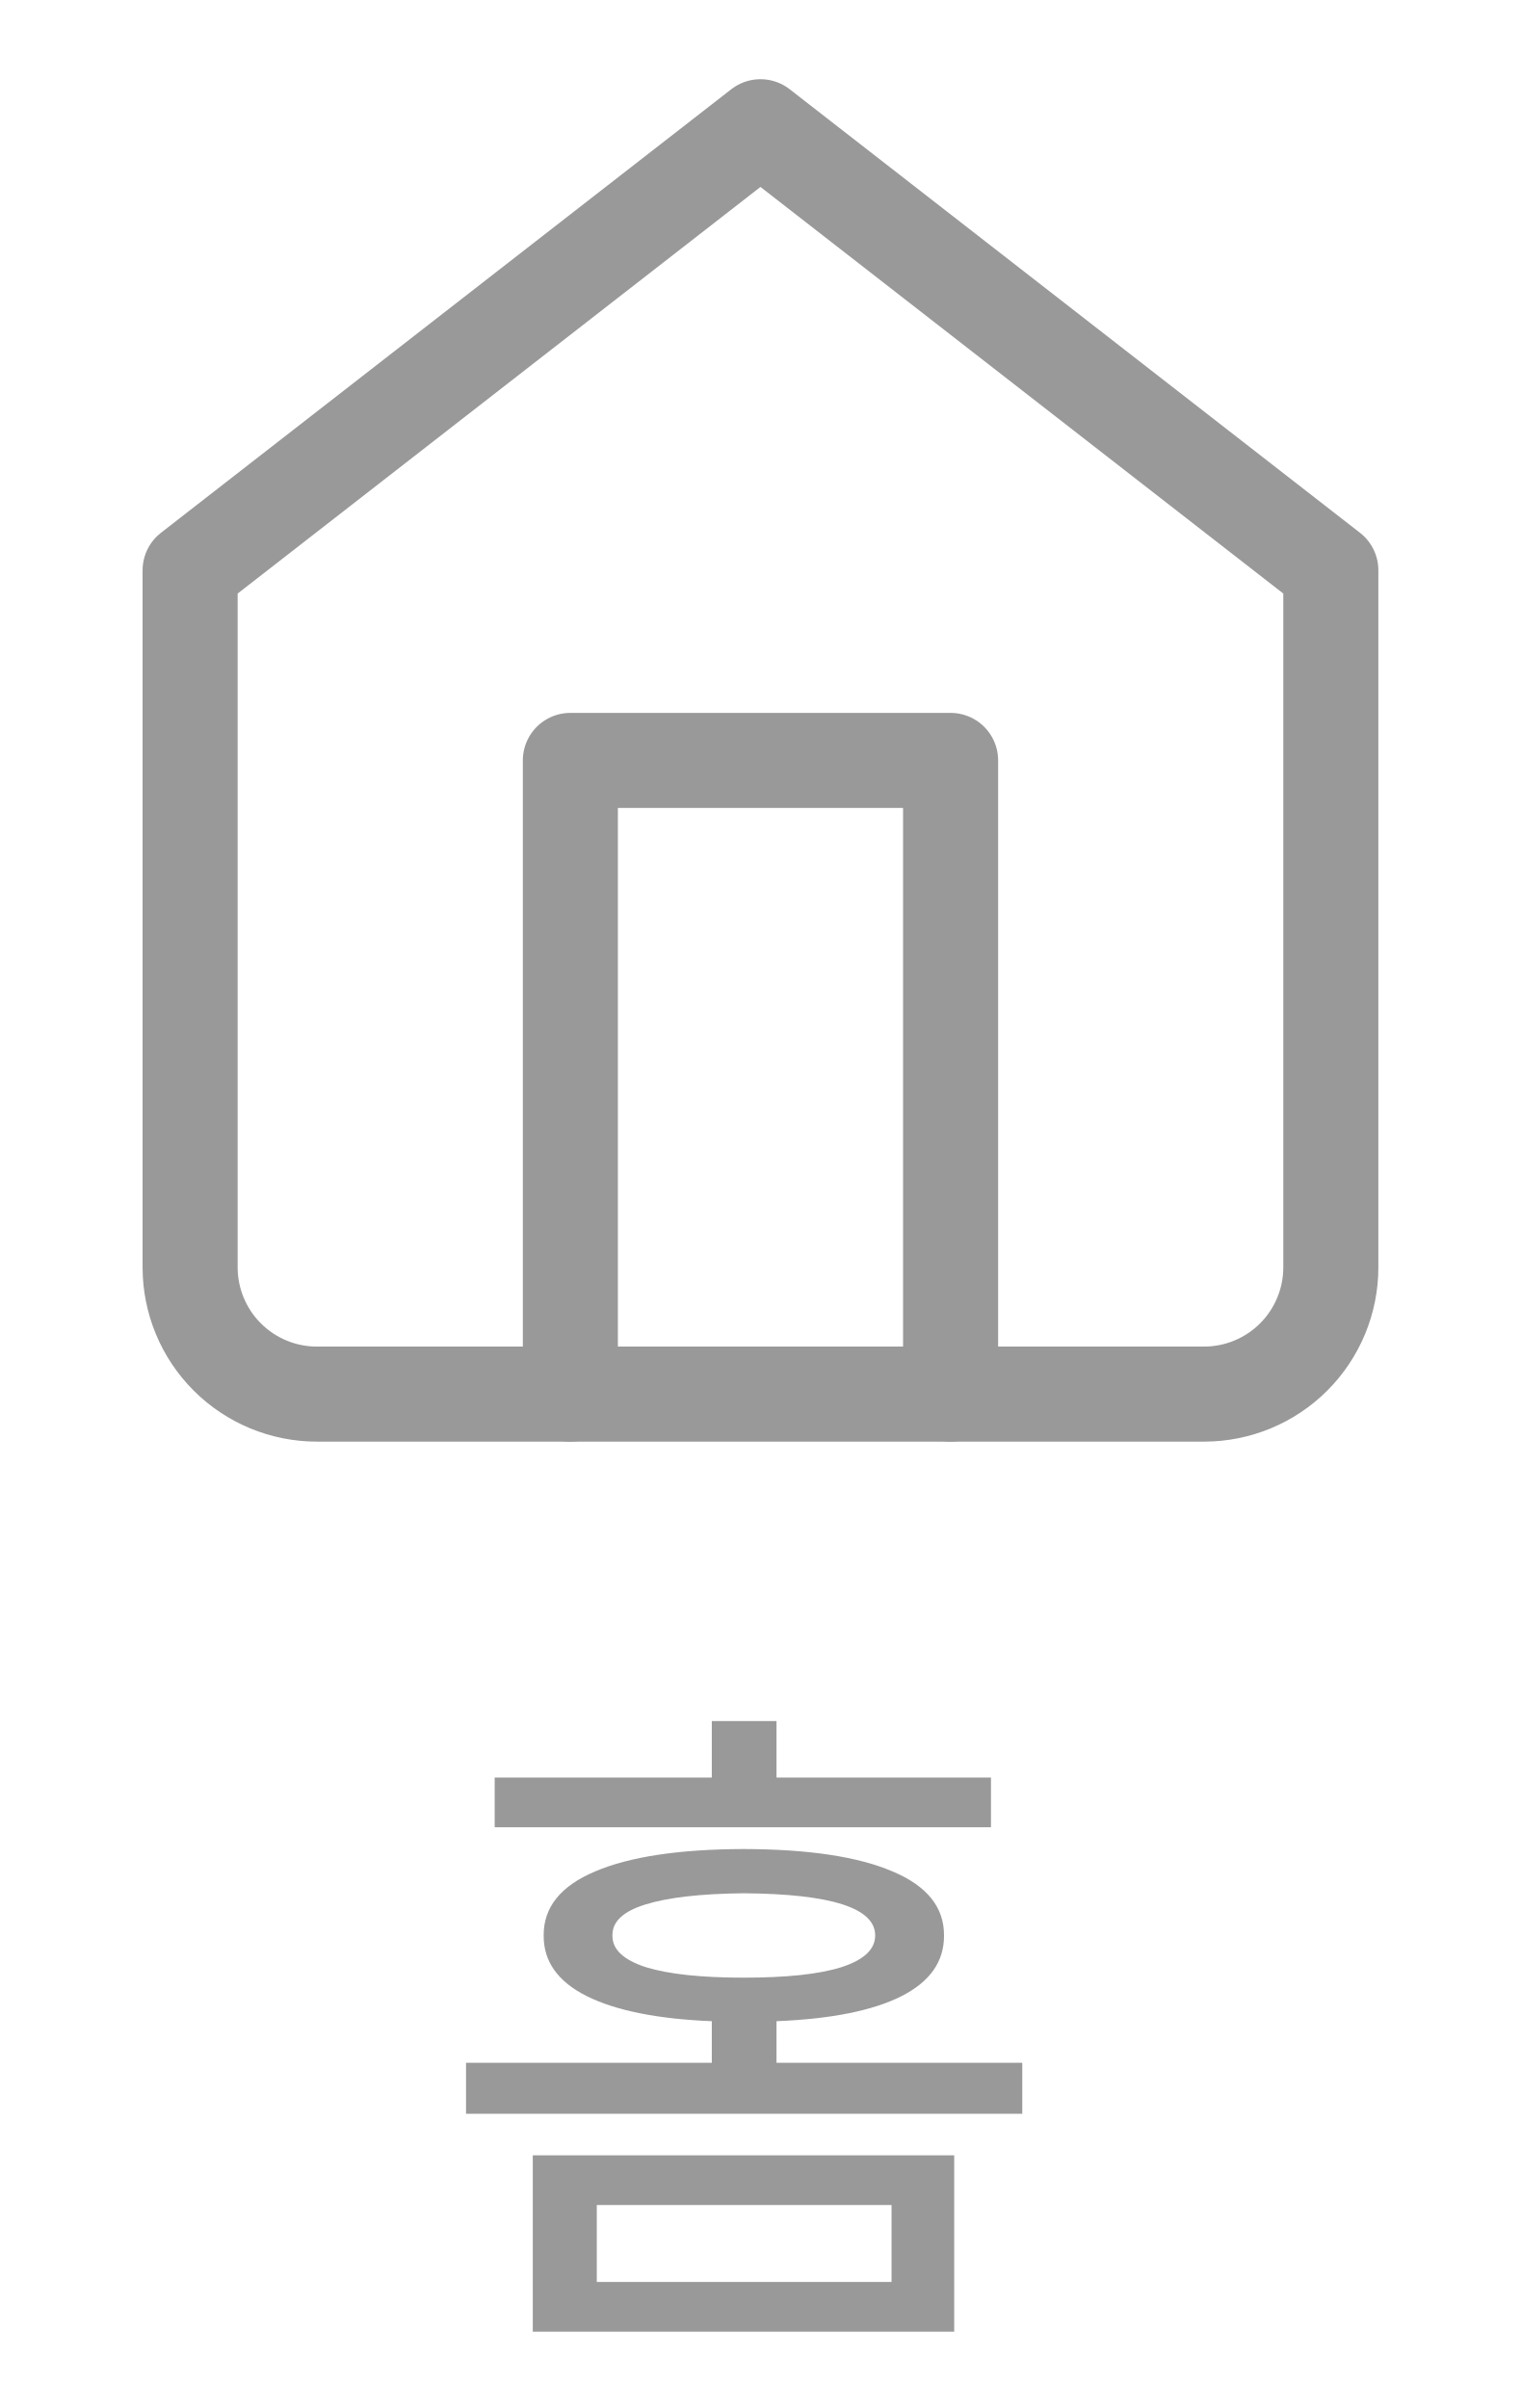
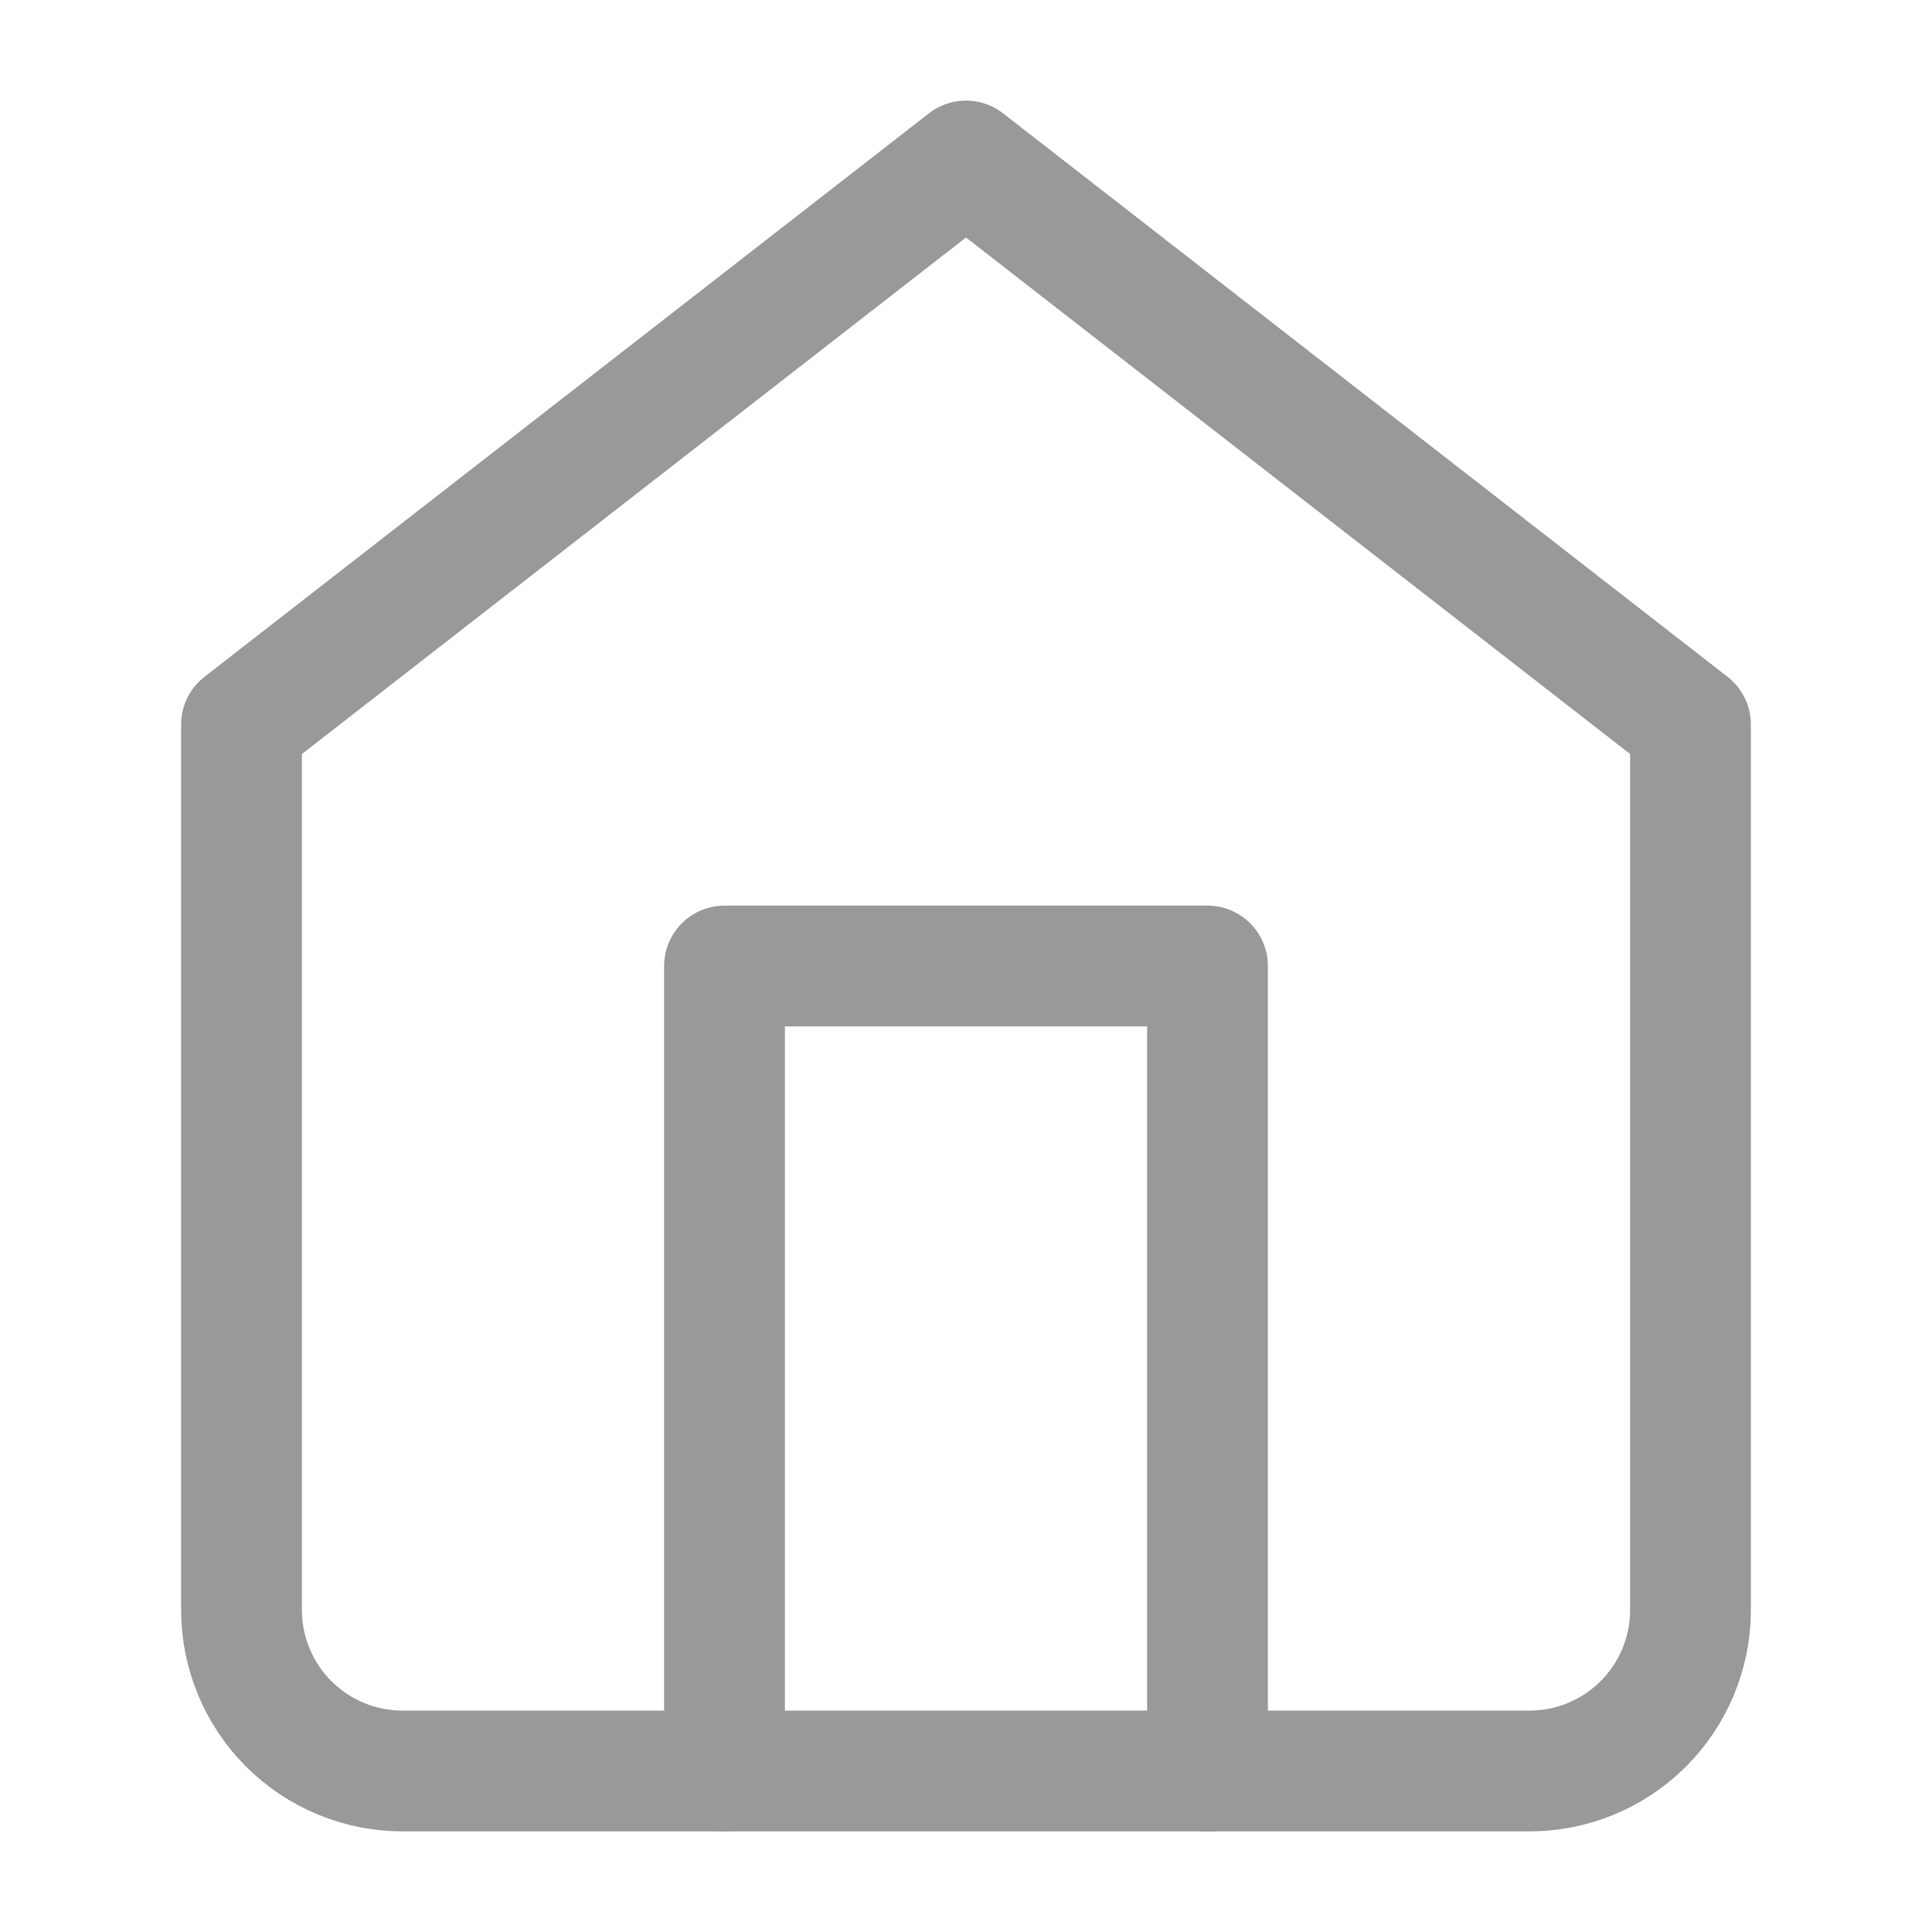
- <svg xmlns="http://www.w3.org/2000/svg" width="24" height="38" viewBox="0 0 24 38" fill="none">
-   <path d="M15.057 36.795H8.407V34.013H15.057V36.795ZM7.354 32.552H11.232V31.896C10.373 31.861 9.714 31.728 9.256 31.499C8.801 31.27 8.576 30.951 8.579 30.543C8.576 30.099 8.846 29.762 9.39 29.533C9.934 29.3 10.717 29.182 11.737 29.179C12.761 29.182 13.544 29.3 14.085 29.533C14.629 29.762 14.899 30.099 14.896 30.543C14.899 30.955 14.674 31.275 14.219 31.504C13.768 31.73 13.112 31.861 12.253 31.896V32.552H16.131V33.357H7.354V32.552ZM7.806 28.051H11.232V27.159H12.253V28.051H15.637V28.835H7.806V28.051ZM14.068 36.011V34.797H9.417V36.011H14.068ZM9.664 30.543C9.66 30.761 9.836 30.928 10.19 31.043C10.549 31.154 11.064 31.209 11.737 31.209C12.414 31.209 12.928 31.154 13.279 31.043C13.633 30.928 13.81 30.761 13.81 30.543C13.81 30.11 13.12 29.888 11.737 29.877C11.057 29.884 10.54 29.943 10.185 30.054C9.834 30.162 9.66 30.325 9.664 30.543Z" fill="#999999" />
+ <svg xmlns="http://www.w3.org/2000/svg" width="24" height="24" viewBox="0 0 24 24" fill="none">
  <path d="M3 9L12 2L21 9V20C21 20.53 20.789 21.039 20.414 21.414C20.039 21.789 19.53 22 19 22H5C4.47 22 3.961 21.789 3.586 21.414C3.211 21.039 3 20.53 3 20V9Z" stroke="#999999" stroke-width="1.5" stroke-linecap="round" stroke-linejoin="round" />
  <path d="M9 22V12H15V22" stroke="#999999" stroke-width="1.5" stroke-linecap="round" stroke-linejoin="round" />
</svg>
